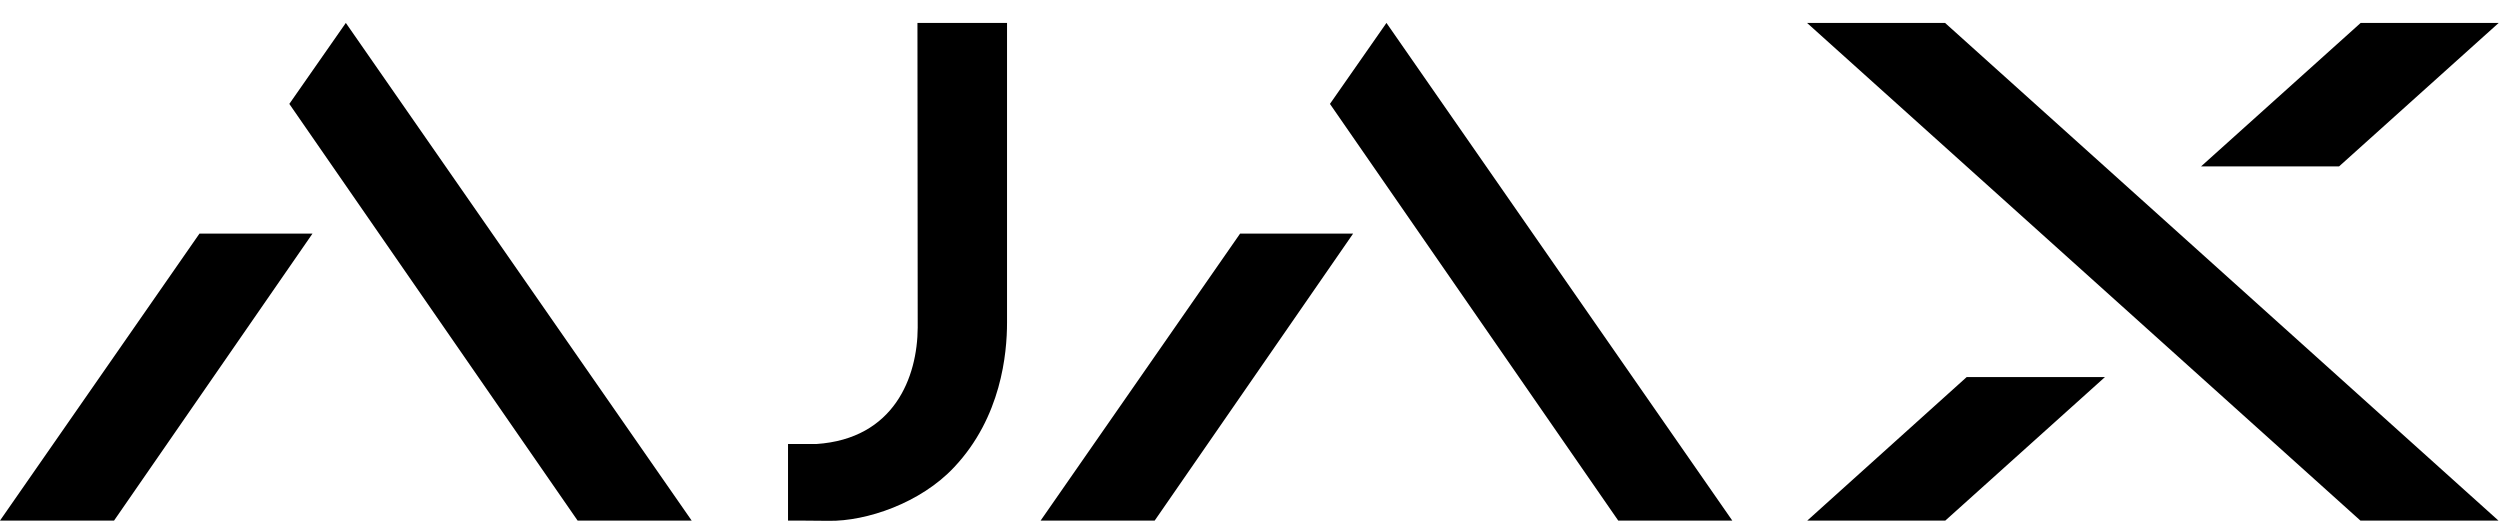
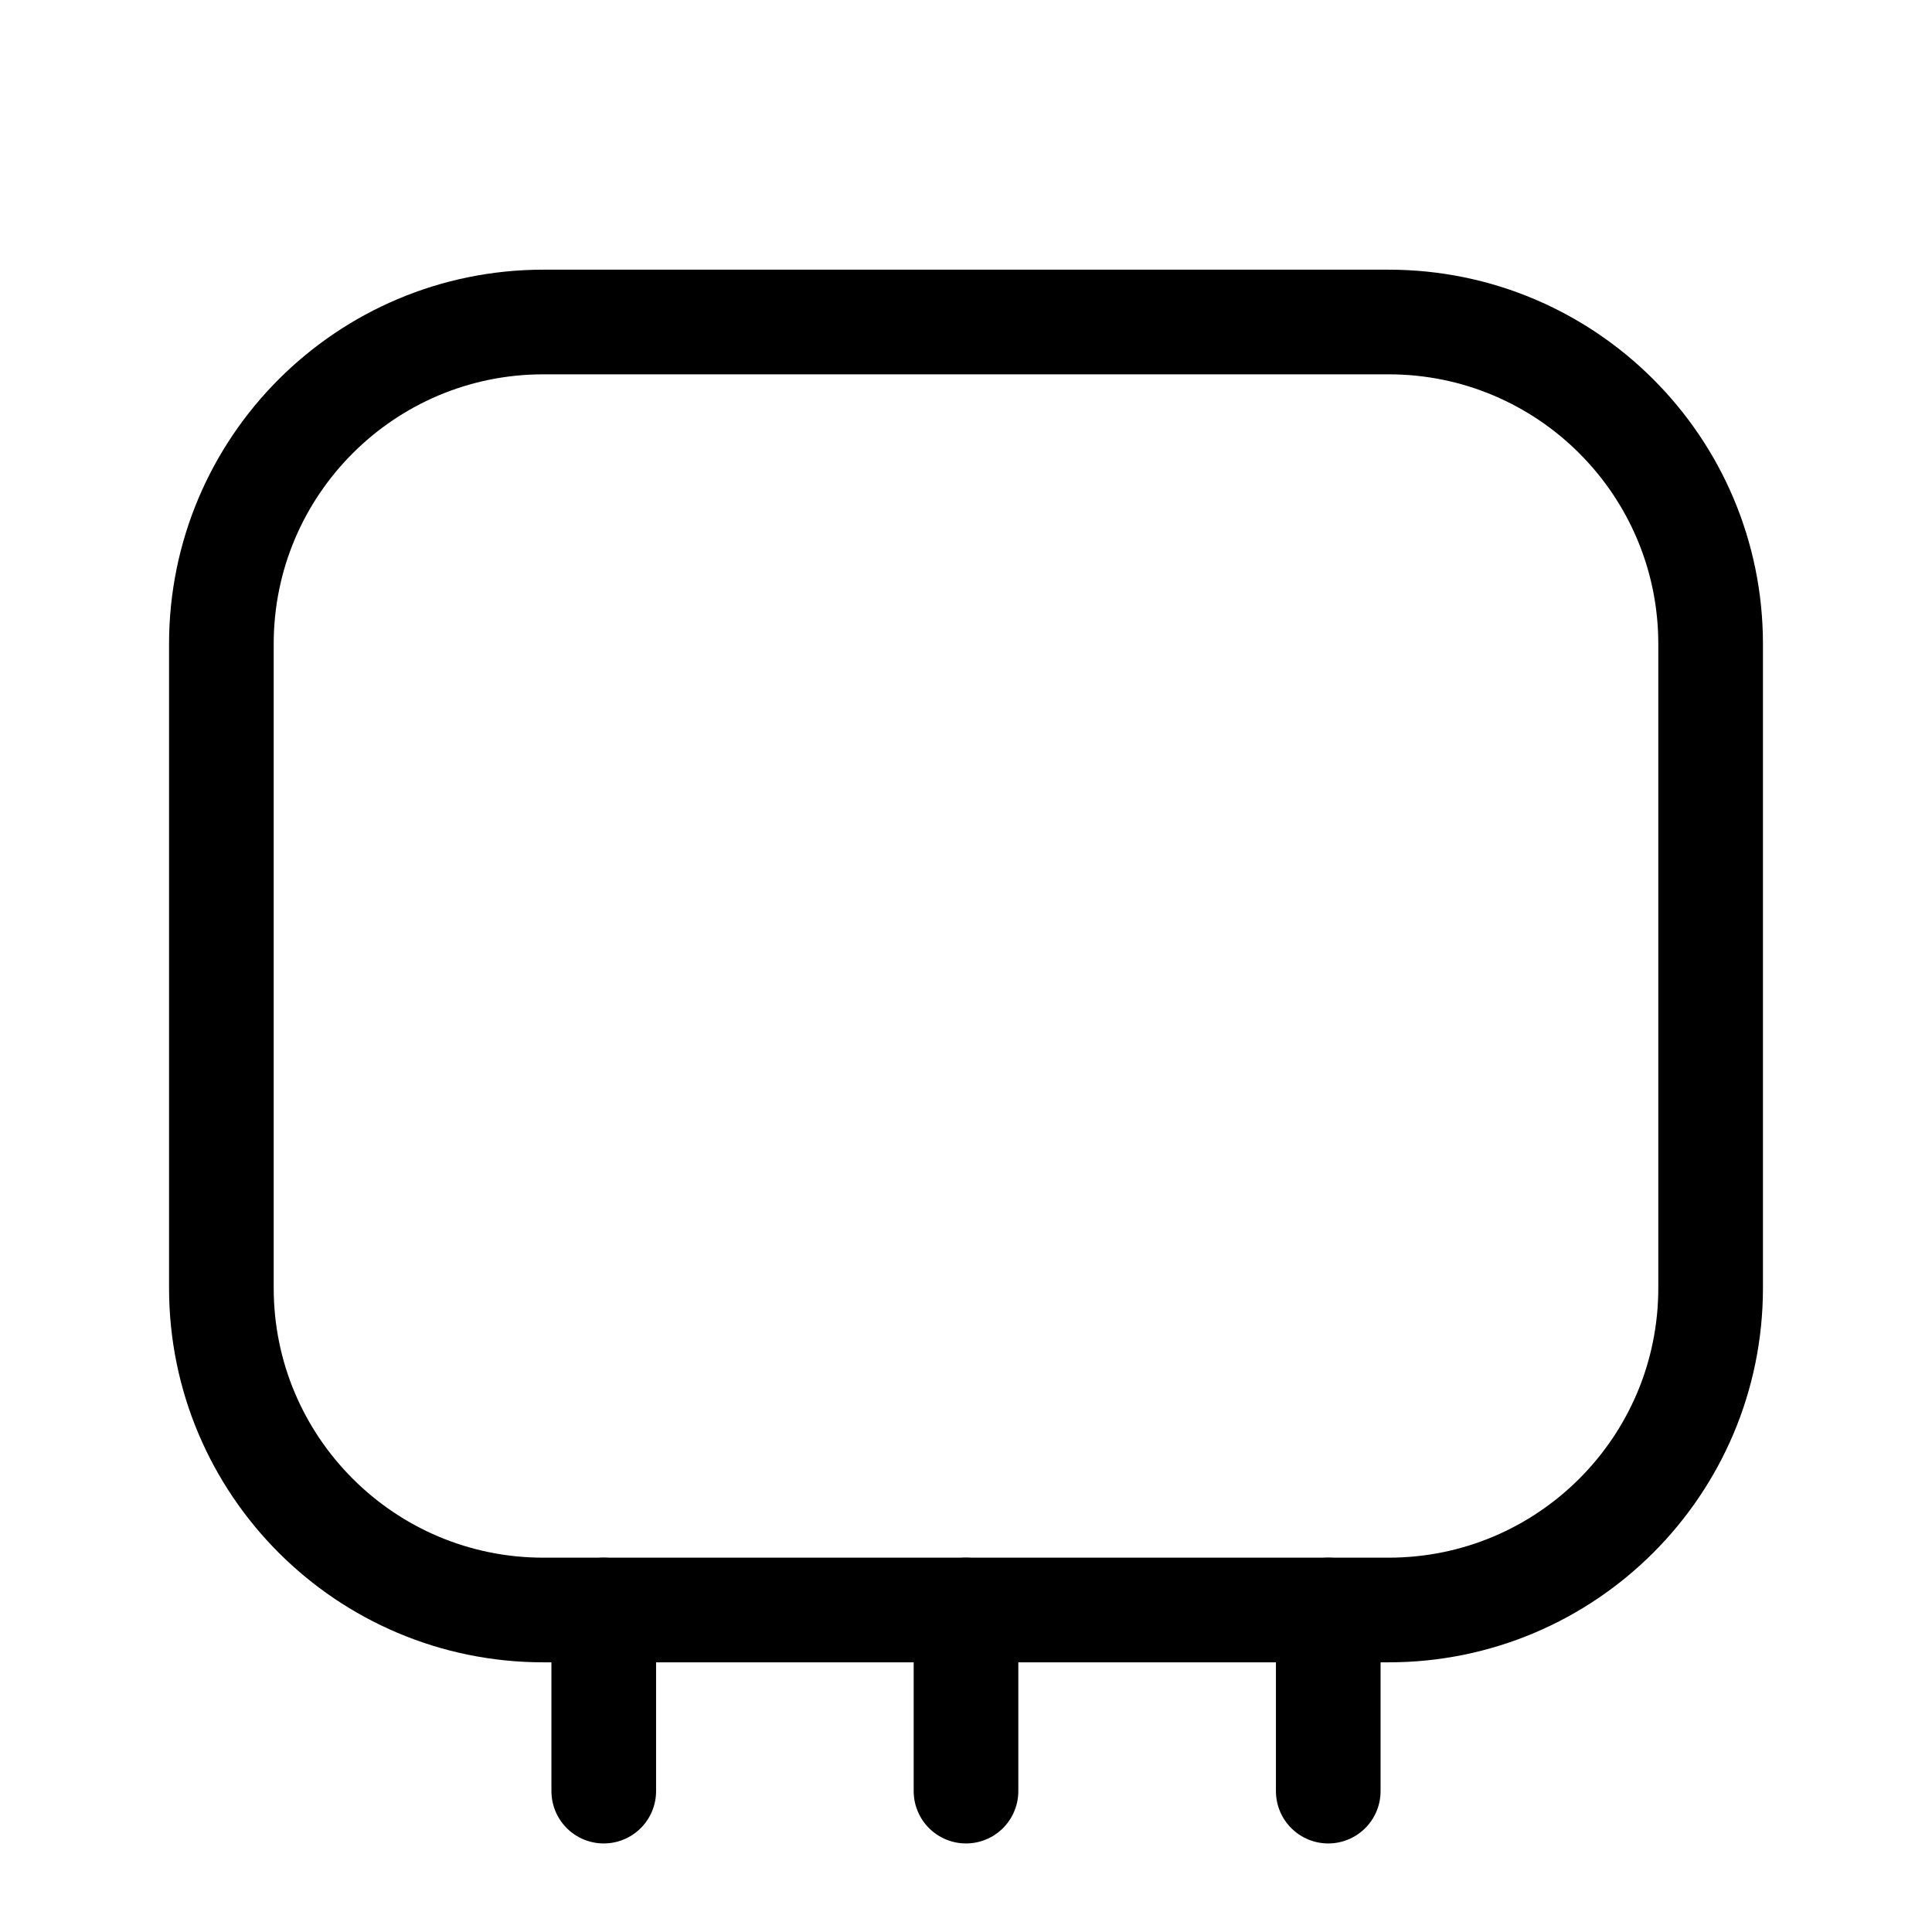
- <svg xmlns="http://www.w3.org/2000/svg" viewBox="0 0 96 20" aria-label="Ajax logo">
-   <path d="M74.69.88h-5.3l21.25 19.11h5.3L74.69.88M80.83 14.48l-6.13 5.51h-5.3l6.12-5.51h5.31M89.82 6.39L95.95.88h-5.3l-6.13 5.51h5.3M13.28.88l-2.17 3.11 11.07 16h4.38L13.28.88M7.66 8.97H12L4.38 19.99H0L7.66 8.97M53.24.88l-2.17 3.11 11.07 16h4.38L53.24.88M47.62 8.97h4.34l-7.62 11.02h-4.38l7.66-11.02M35.23.88l.01 11.7c-.01 1.9-.9 4.27-3.89 4.47h-1.09v2.94s.95 0 1.57.01c1.44.02 3.52-.68 4.81-2.06 1.81-1.92 2.03-4.37 2.03-5.55V.88h-3.44" />
+ <svg xmlns="http://www.w3.org/2000/svg" viewBox="0 0 960 960">
+   <rect x="110" y="160" width="740" height="640" rx="160" fill="none" stroke="#000" stroke-width="52" />
+   <line x1="300" y1="800" x2="300" y2="890" stroke="#000" stroke-width="52" stroke-linecap="round" />
+   <line x1="480" y1="800" x2="480" y2="890" stroke="#000" stroke-width="52" stroke-linecap="round" />
+   <line x1="660" y1="800" x2="660" y2="890" stroke="#000" stroke-width="52" stroke-linecap="round" />
</svg>
